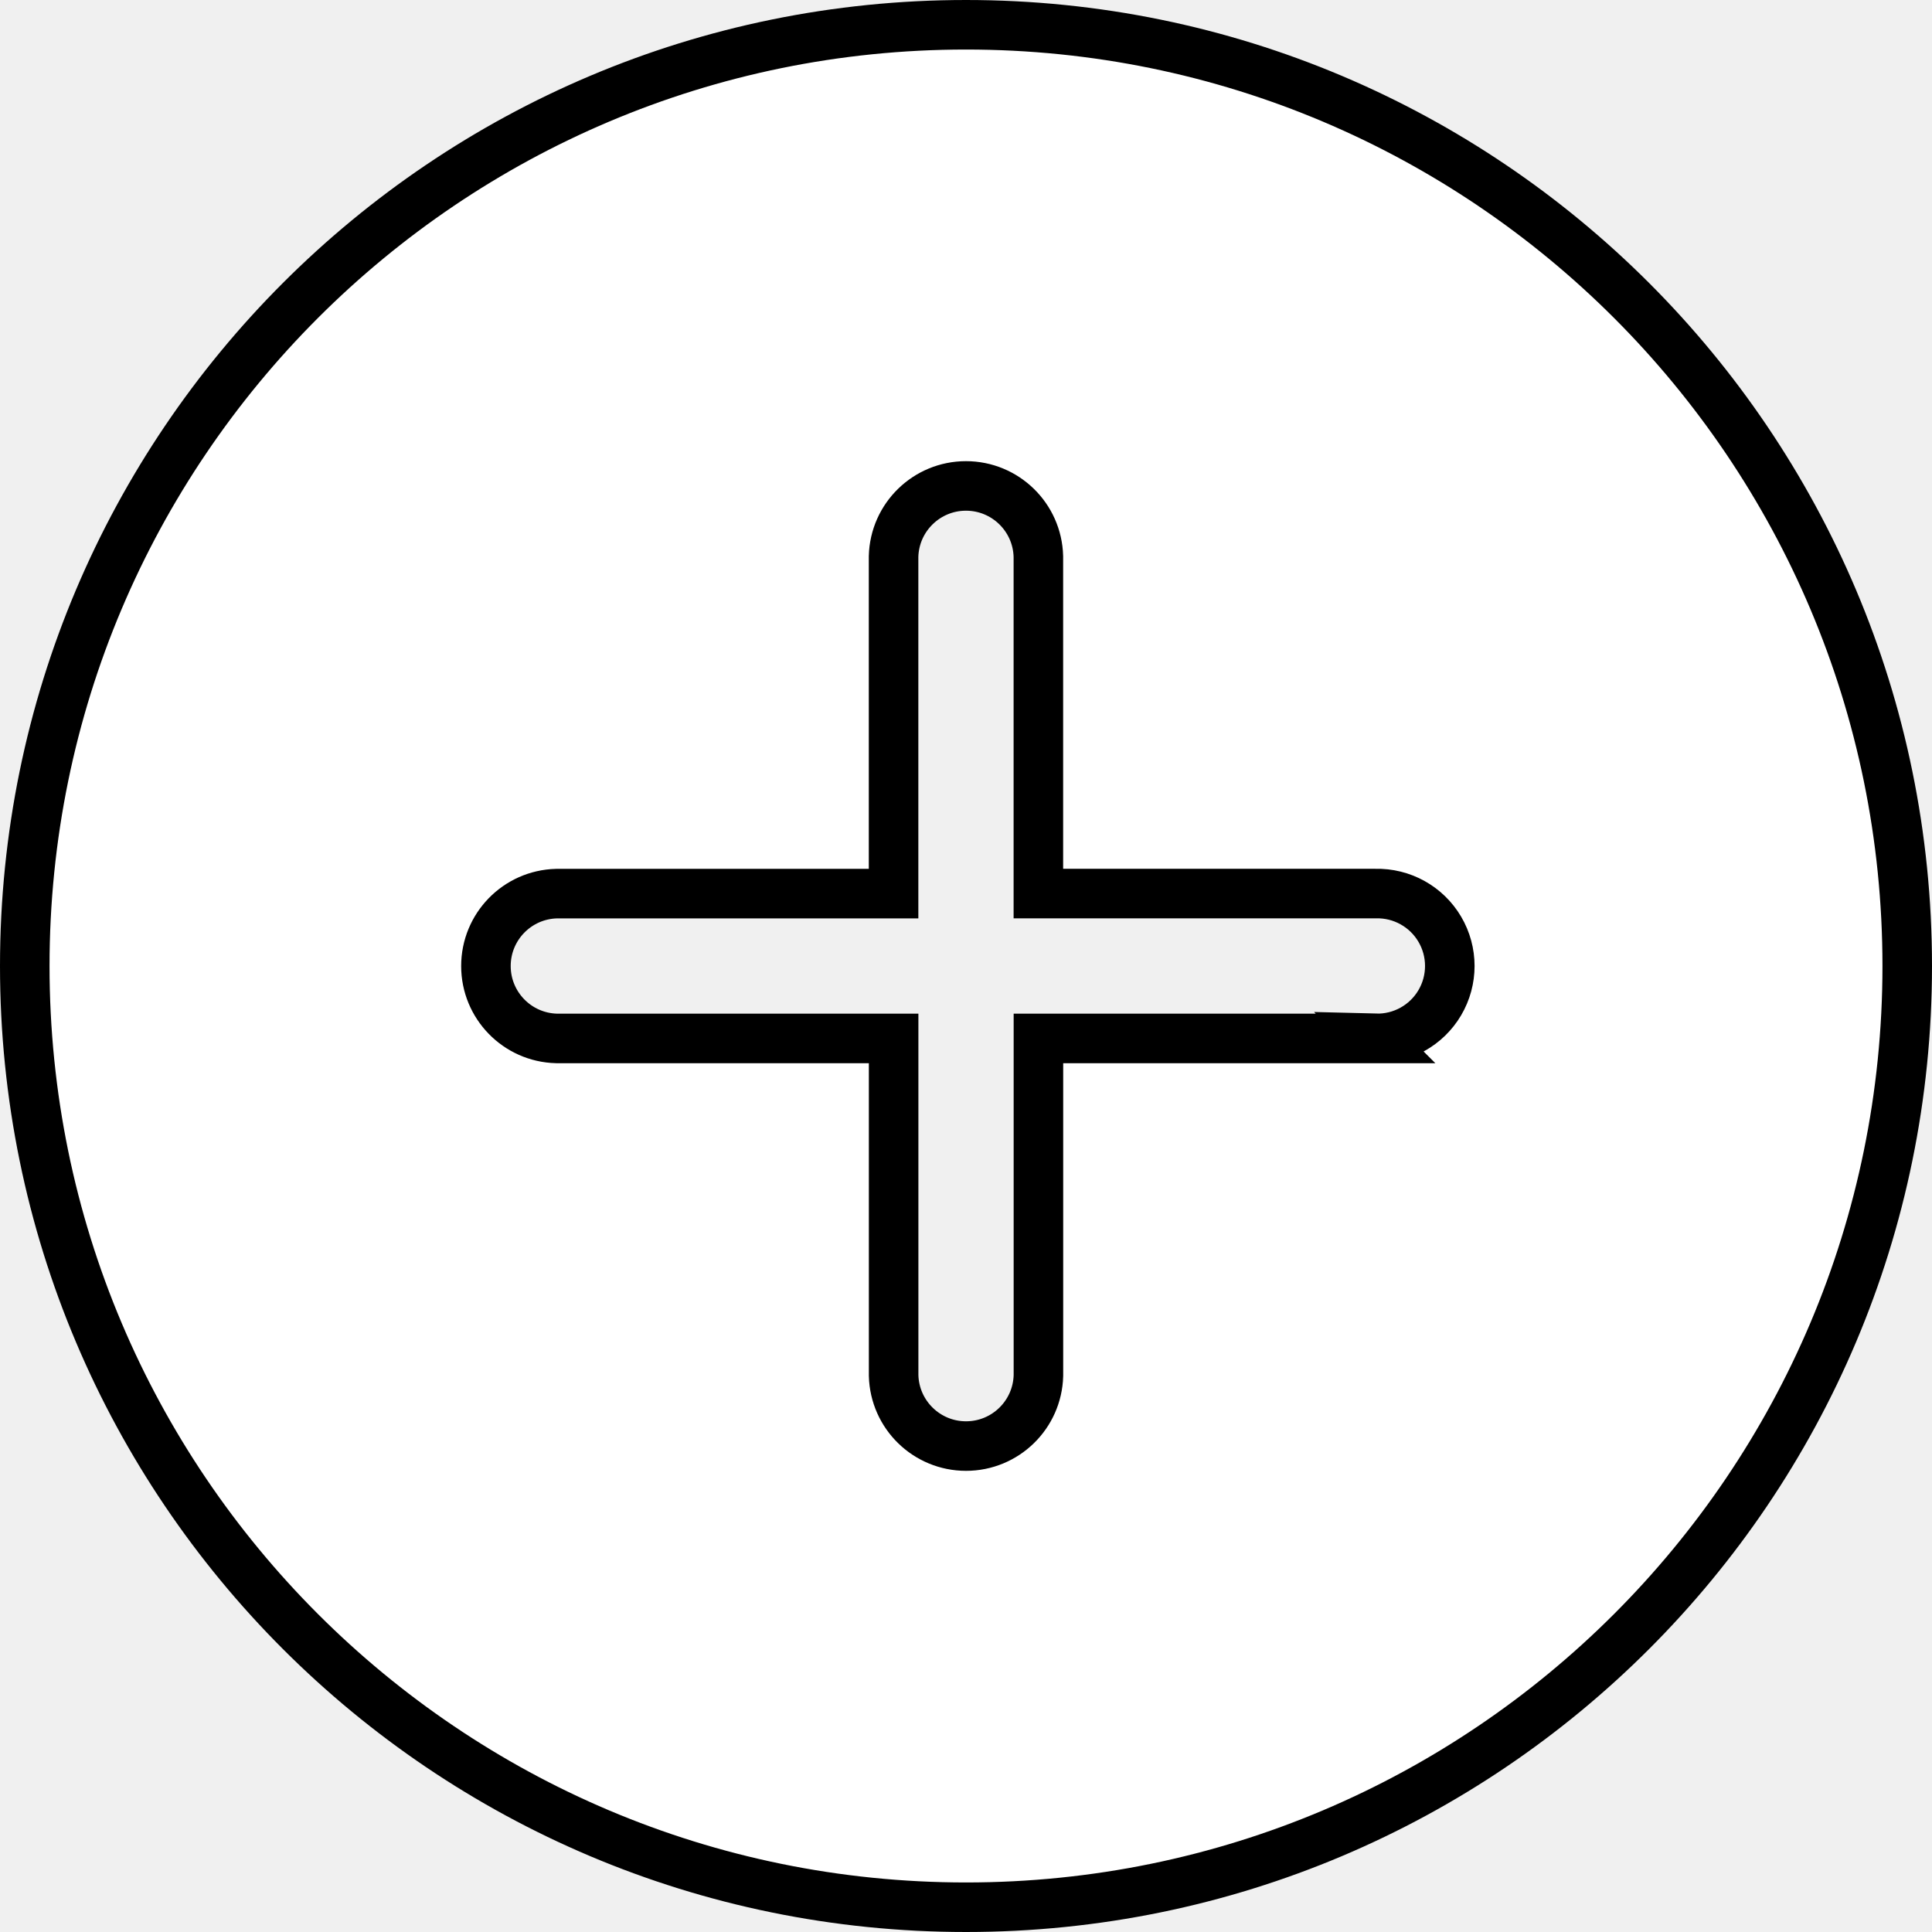
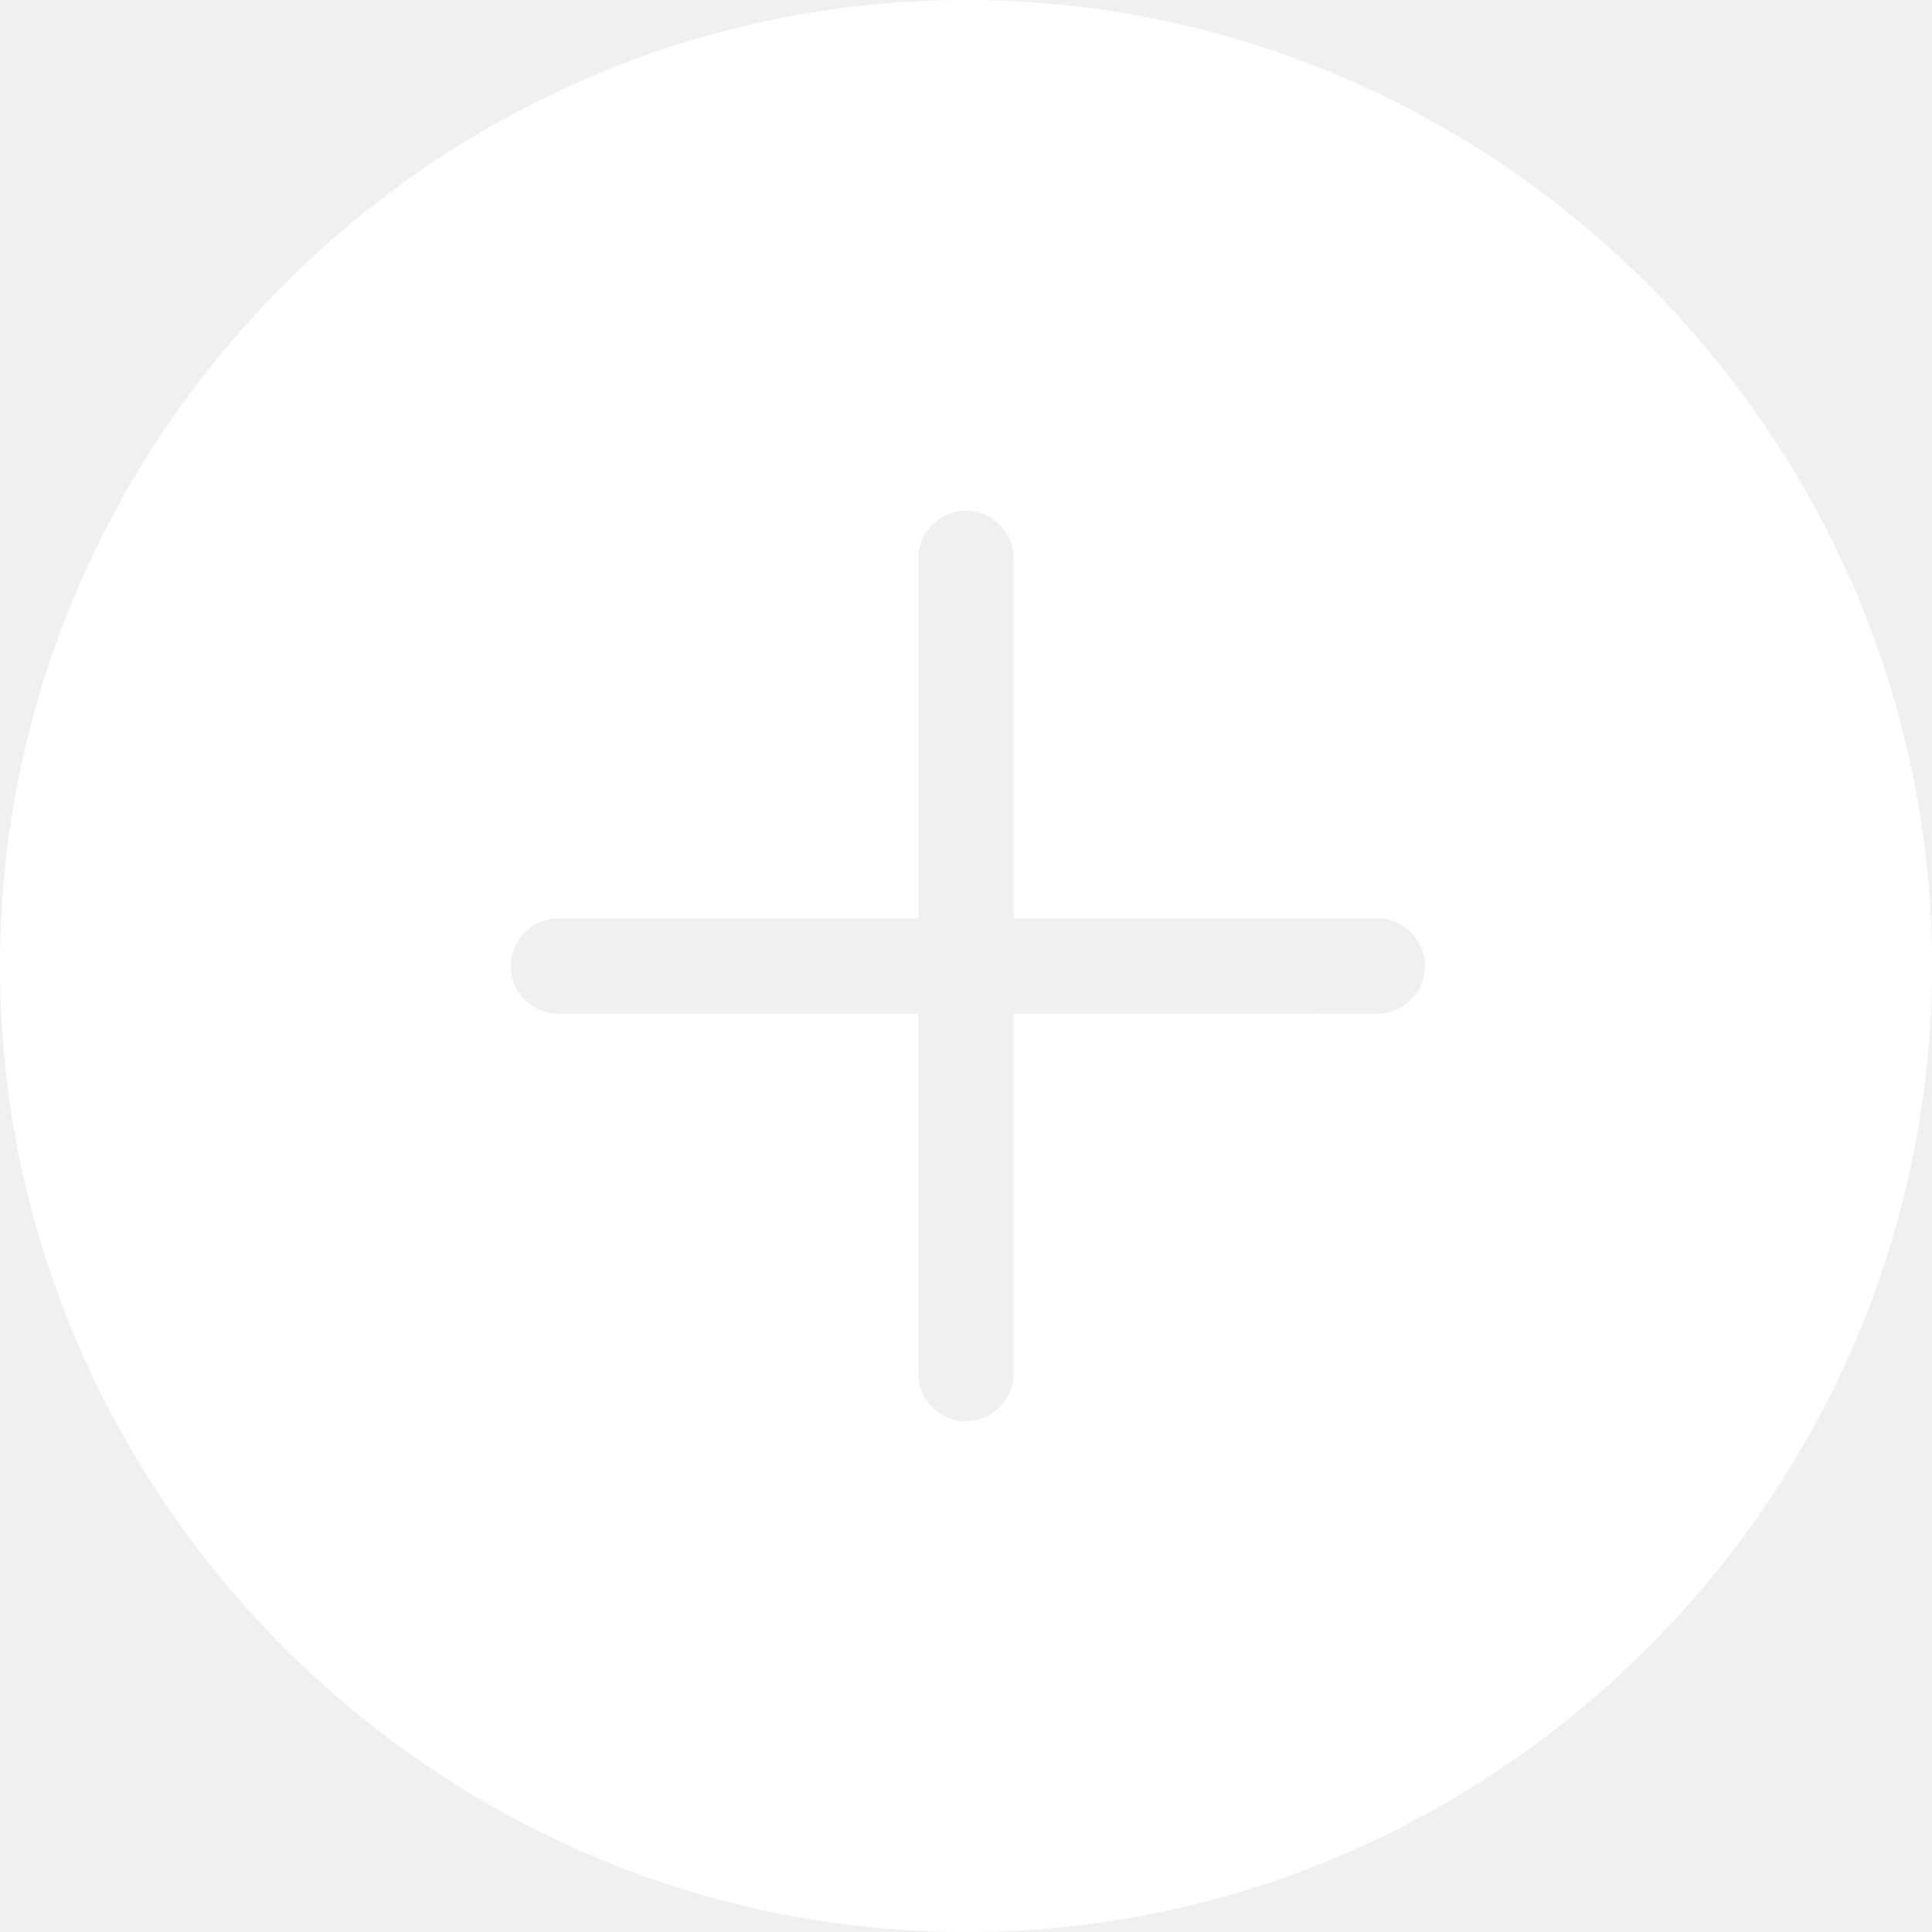
- <svg xmlns="http://www.w3.org/2000/svg" width="39" height="39" viewBox="0 0 39 39">
-   <path id="Icon_ionic-ios-add-circle" data-name="Icon ionic-ios-add-circle" d="M22.375,3.375a19,19,0,1,0,19,19A19,19,0,0,0,22.375,3.375Zm8.267,20.462H23.837v6.805a1.462,1.462,0,0,1-2.923,0V23.837H14.108a1.462,1.462,0,0,1,0-2.923h6.805V14.108a1.462,1.462,0,0,1,2.923,0v6.805h6.805a1.462,1.462,0,1,1,0,2.923Z" transform="translate(-2.875 -2.875)" fill="#fff" stroke="#000" stroke-width="1" />
+ <svg xmlns="http://www.w3.org/2000/svg" width="100%" height="100%" viewBox="0 0 39 39" version="1.1" xml:space="preserve" style="fill-rule:evenodd;clip-rule:evenodd;">
+   <g id="Icon_ionic-ios-add-circle" transform="matrix(1,0,0,1,-2.875,-2.875)">
+     <path d="M22.375,3.375C11.952,3.375 3.375,11.952 3.375,22.375C3.375,32.798 11.952,41.375 22.375,41.375C32.798,41.375 41.375,32.798 41.375,22.375C41.375,11.952 32.798,3.375 22.375,3.375ZM30.642,23.837L23.837,23.837L23.837,30.642C23.816,31.429 23.163,32.066 22.376,32.066C21.588,32.066 20.935,31.429 20.914,30.642L20.914,23.837L14.108,23.837C13.321,23.816 12.684,23.163 12.684,22.376C12.684,21.588 13.321,20.935 14.108,20.914L20.913,20.914L20.913,14.108C20.934,13.321 21.587,12.684 22.374,12.684C23.162,12.684 23.815,13.321 23.836,14.108L23.836,20.913L30.641,20.913C30.654,20.913 30.666,20.912 30.679,20.912C31.481,20.912 32.141,21.572 32.141,22.374C32.141,23.177 31.481,23.836 30.679,23.836C30.666,23.836 30.654,23.836 30.641,23.836L30.642,23.837Z" style="fill:white;fill-rule:nonzero;stroke:white;stroke-width:1px;" />
+   </g>
</svg>
